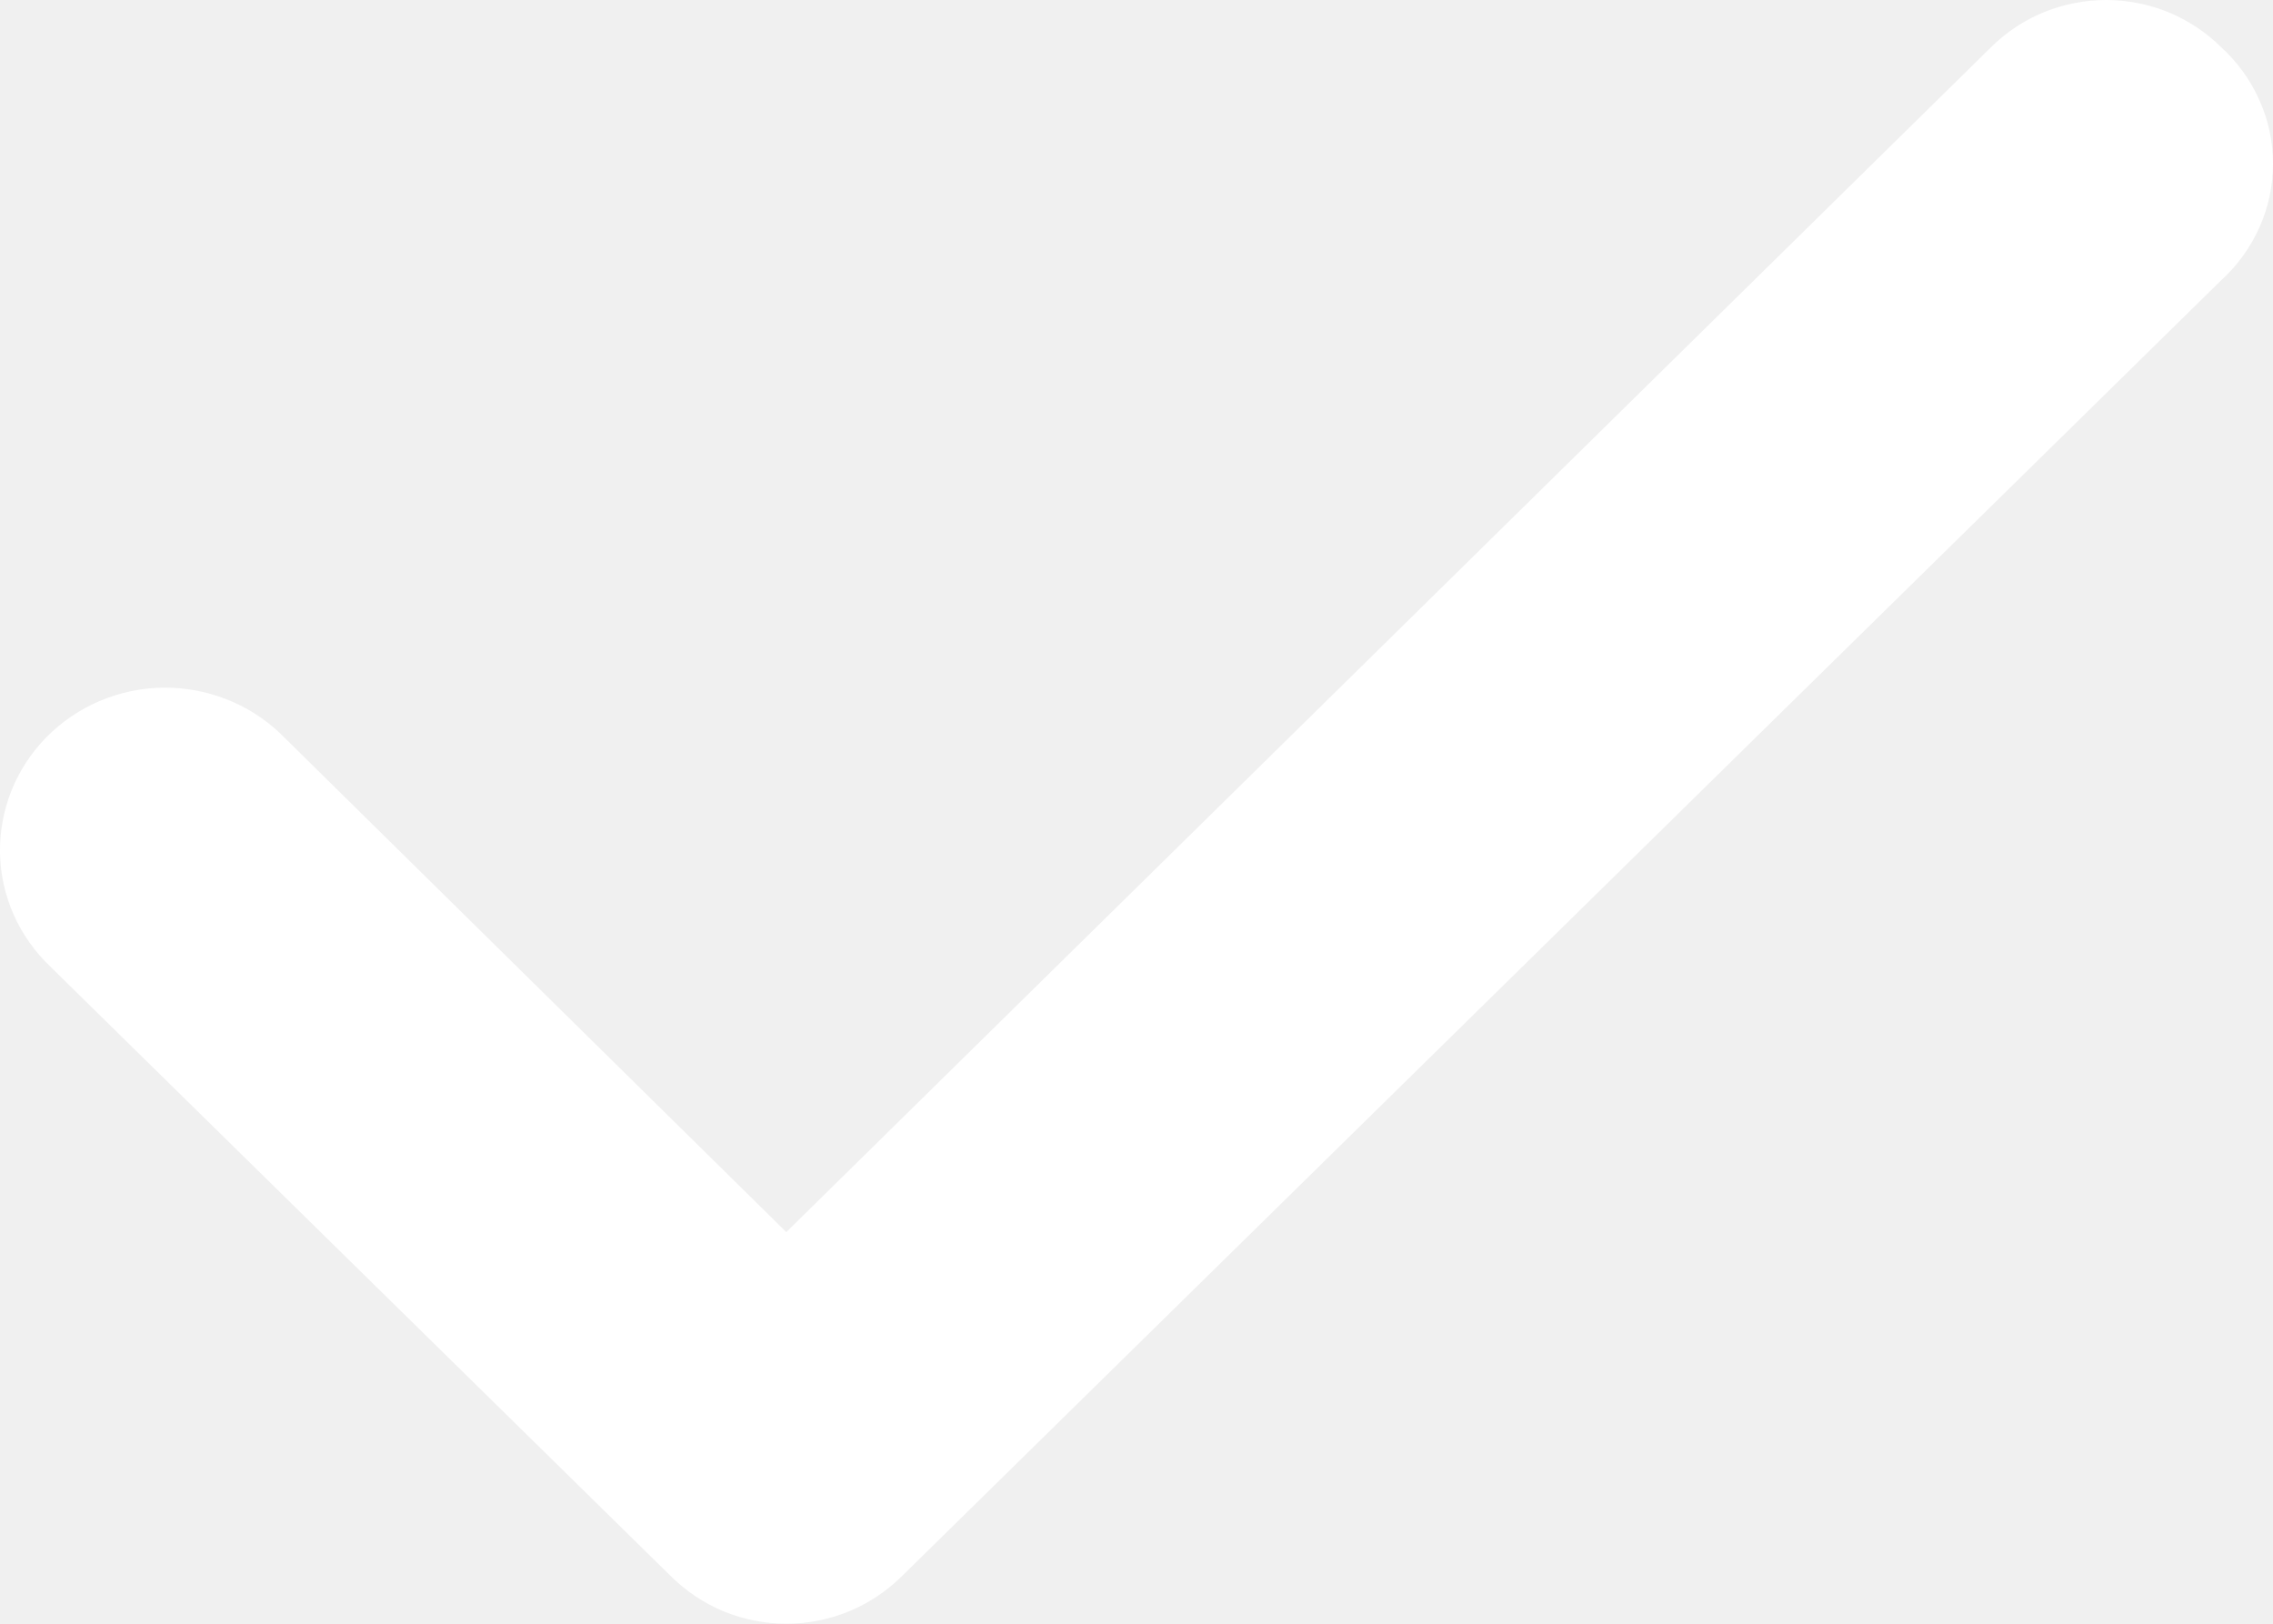
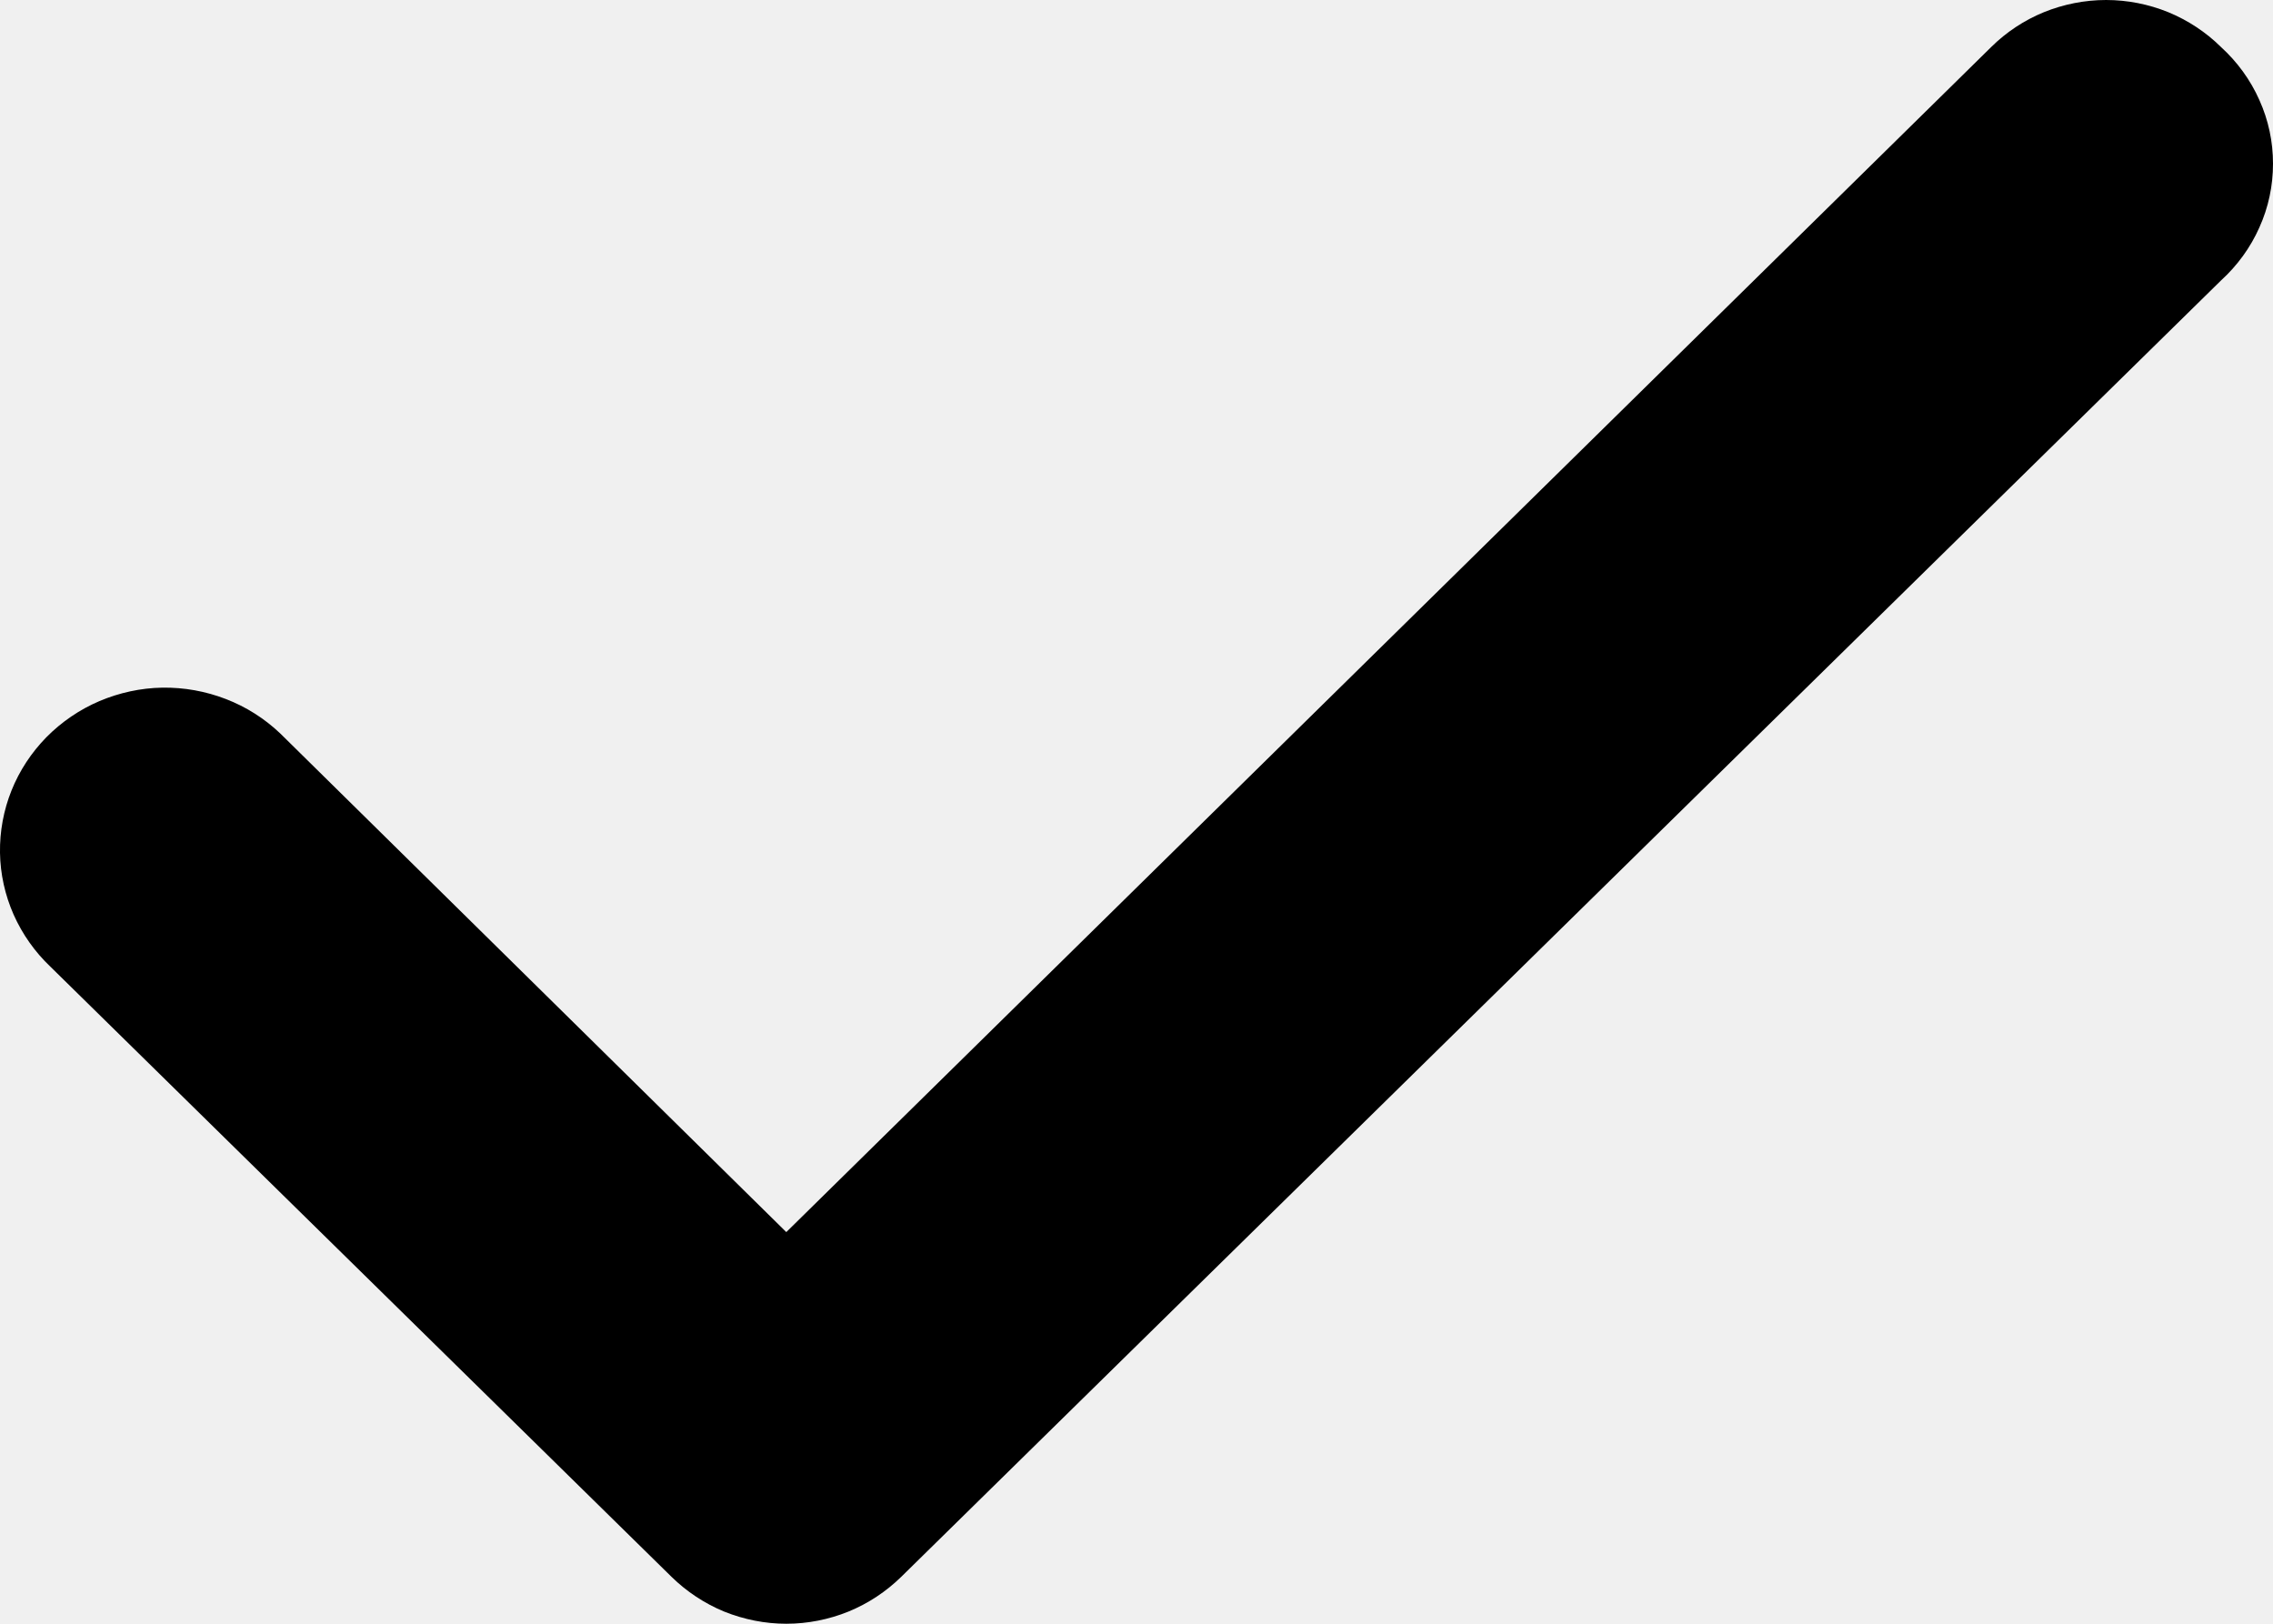
<svg xmlns="http://www.w3.org/2000/svg" viewBox="0 0 14 10" fill="none">
-   <path d="M13.679 0.289C13.587 0.198 13.476 0.125 13.355 0.075C13.234 0.026 13.104 0 12.972 0C12.841 0 12.71 0.026 12.589 0.075C12.467 0.125 12.357 0.198 12.265 0.289L4.843 7.588L1.725 4.516C1.629 4.425 1.516 4.353 1.391 4.305C1.267 4.257 1.134 4.233 1 4.235C0.867 4.237 0.735 4.266 0.612 4.318C0.49 4.37 0.379 4.446 0.286 4.54C0.193 4.635 0.12 4.746 0.071 4.868C0.022 4.99 -0.002 5.121 0 5.252C0.002 5.383 0.031 5.513 0.084 5.633C0.138 5.754 0.215 5.863 0.311 5.954L4.136 9.711C4.229 9.802 4.339 9.875 4.46 9.925C4.582 9.974 4.712 10 4.843 10C4.975 10 5.105 9.974 5.226 9.925C5.348 9.875 5.458 9.802 5.551 9.711L13.679 1.728C13.78 1.636 13.861 1.525 13.916 1.401C13.972 1.277 14 1.144 14 1.008C14 0.873 13.972 0.74 13.916 0.616C13.861 0.492 13.78 0.381 13.679 0.289Z" fill="white" />
+   <path d="M13.679 0.289C13.587 0.198 13.476 0.125 13.355 0.075C13.234 0.026 13.104 0 12.972 0C12.841 0 12.71 0.026 12.589 0.075C12.467 0.125 12.357 0.198 12.265 0.289L4.843 7.588L1.725 4.516C1.629 4.425 1.516 4.353 1.391 4.305C1.267 4.257 1.134 4.233 1 4.235C0.867 4.237 0.735 4.266 0.612 4.318C0.49 4.37 0.379 4.446 0.286 4.54C0.193 4.635 0.12 4.746 0.071 4.868C0.022 4.99 -0.002 5.121 0 5.252C0.002 5.383 0.031 5.513 0.084 5.633C0.138 5.754 0.215 5.863 0.311 5.954L4.136 9.711C4.229 9.802 4.339 9.875 4.46 9.925C4.582 9.974 4.712 10 4.843 10C4.975 10 5.105 9.974 5.226 9.925C5.348 9.875 5.458 9.802 5.551 9.711L13.679 1.728C13.78 1.636 13.861 1.525 13.916 1.401C13.972 1.277 14 1.144 14 1.008C14 0.873 13.972 0.74 13.916 0.616C13.861 0.492 13.78 0.381 13.679 0.289Z" fill="currentColor" />
</svg>
